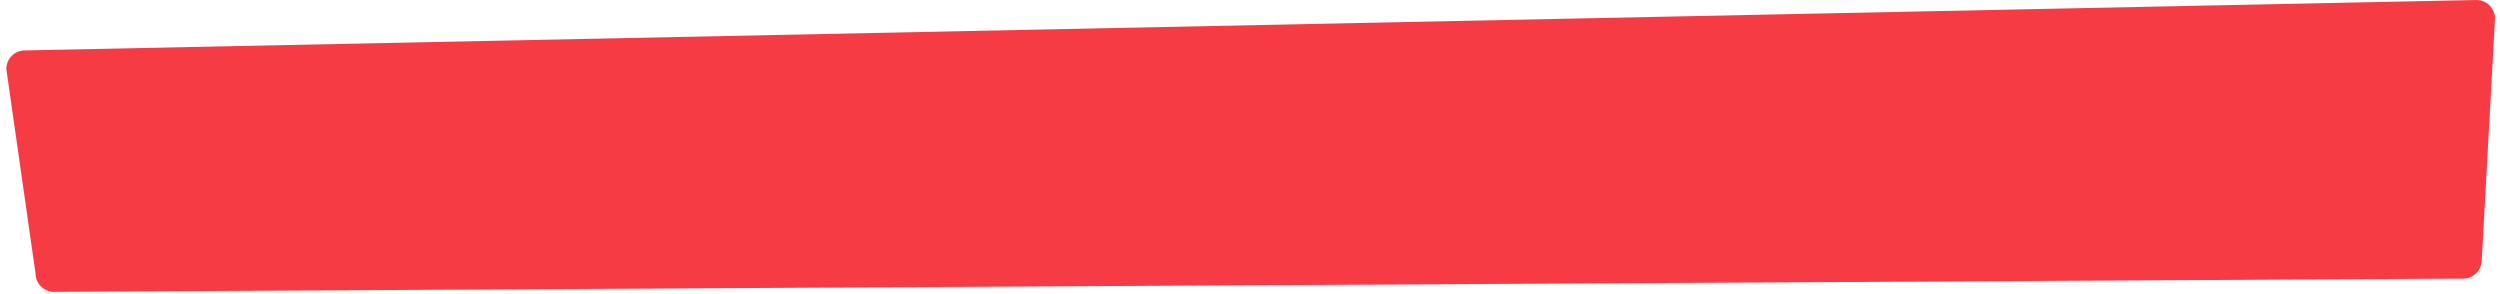
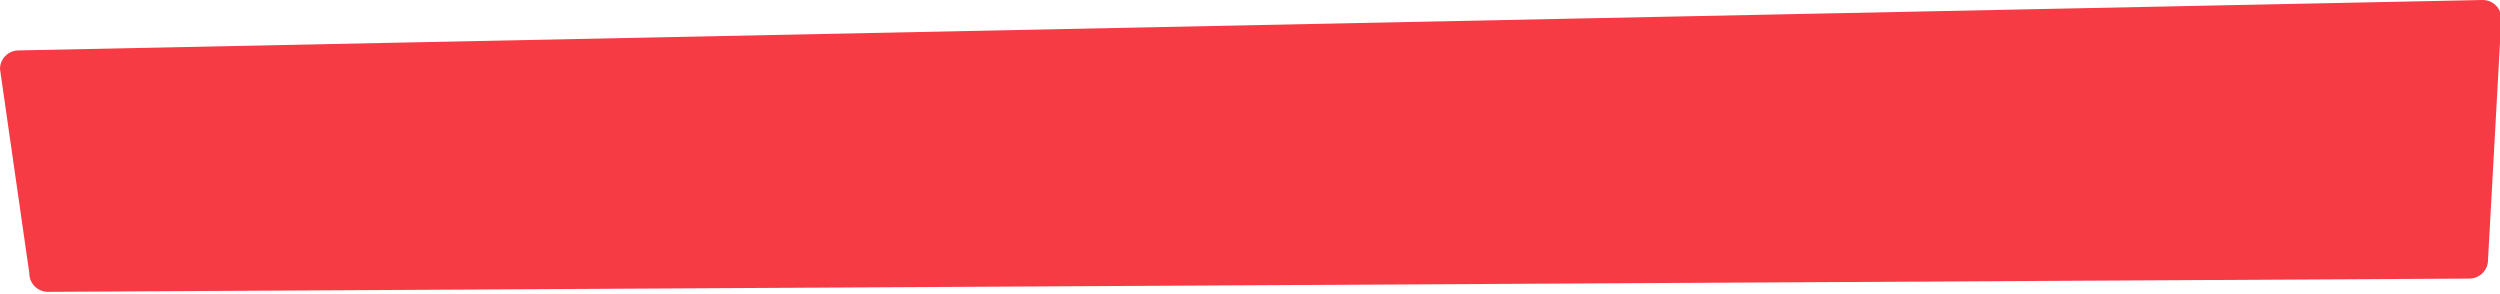
- <svg xmlns="http://www.w3.org/2000/svg" width="1876" height="220" viewBox="0 0 1875 221">
+ <svg xmlns="http://www.w3.org/2000/svg" width="1876" height="220" viewBox="0 0 1875 221" preserveAspectRatio="none">
  <path id="footer-clipped" d="M14,0,1862-38a14,14,0,0,1,14,14l-10,182a14,14,0,0,1-14,14L36,182a14,14,0,0,1-14-14L0,14A14,14,0,0,1,14,0Z" transform="translate(0 38)" fill="#f63b45" />
</svg>
